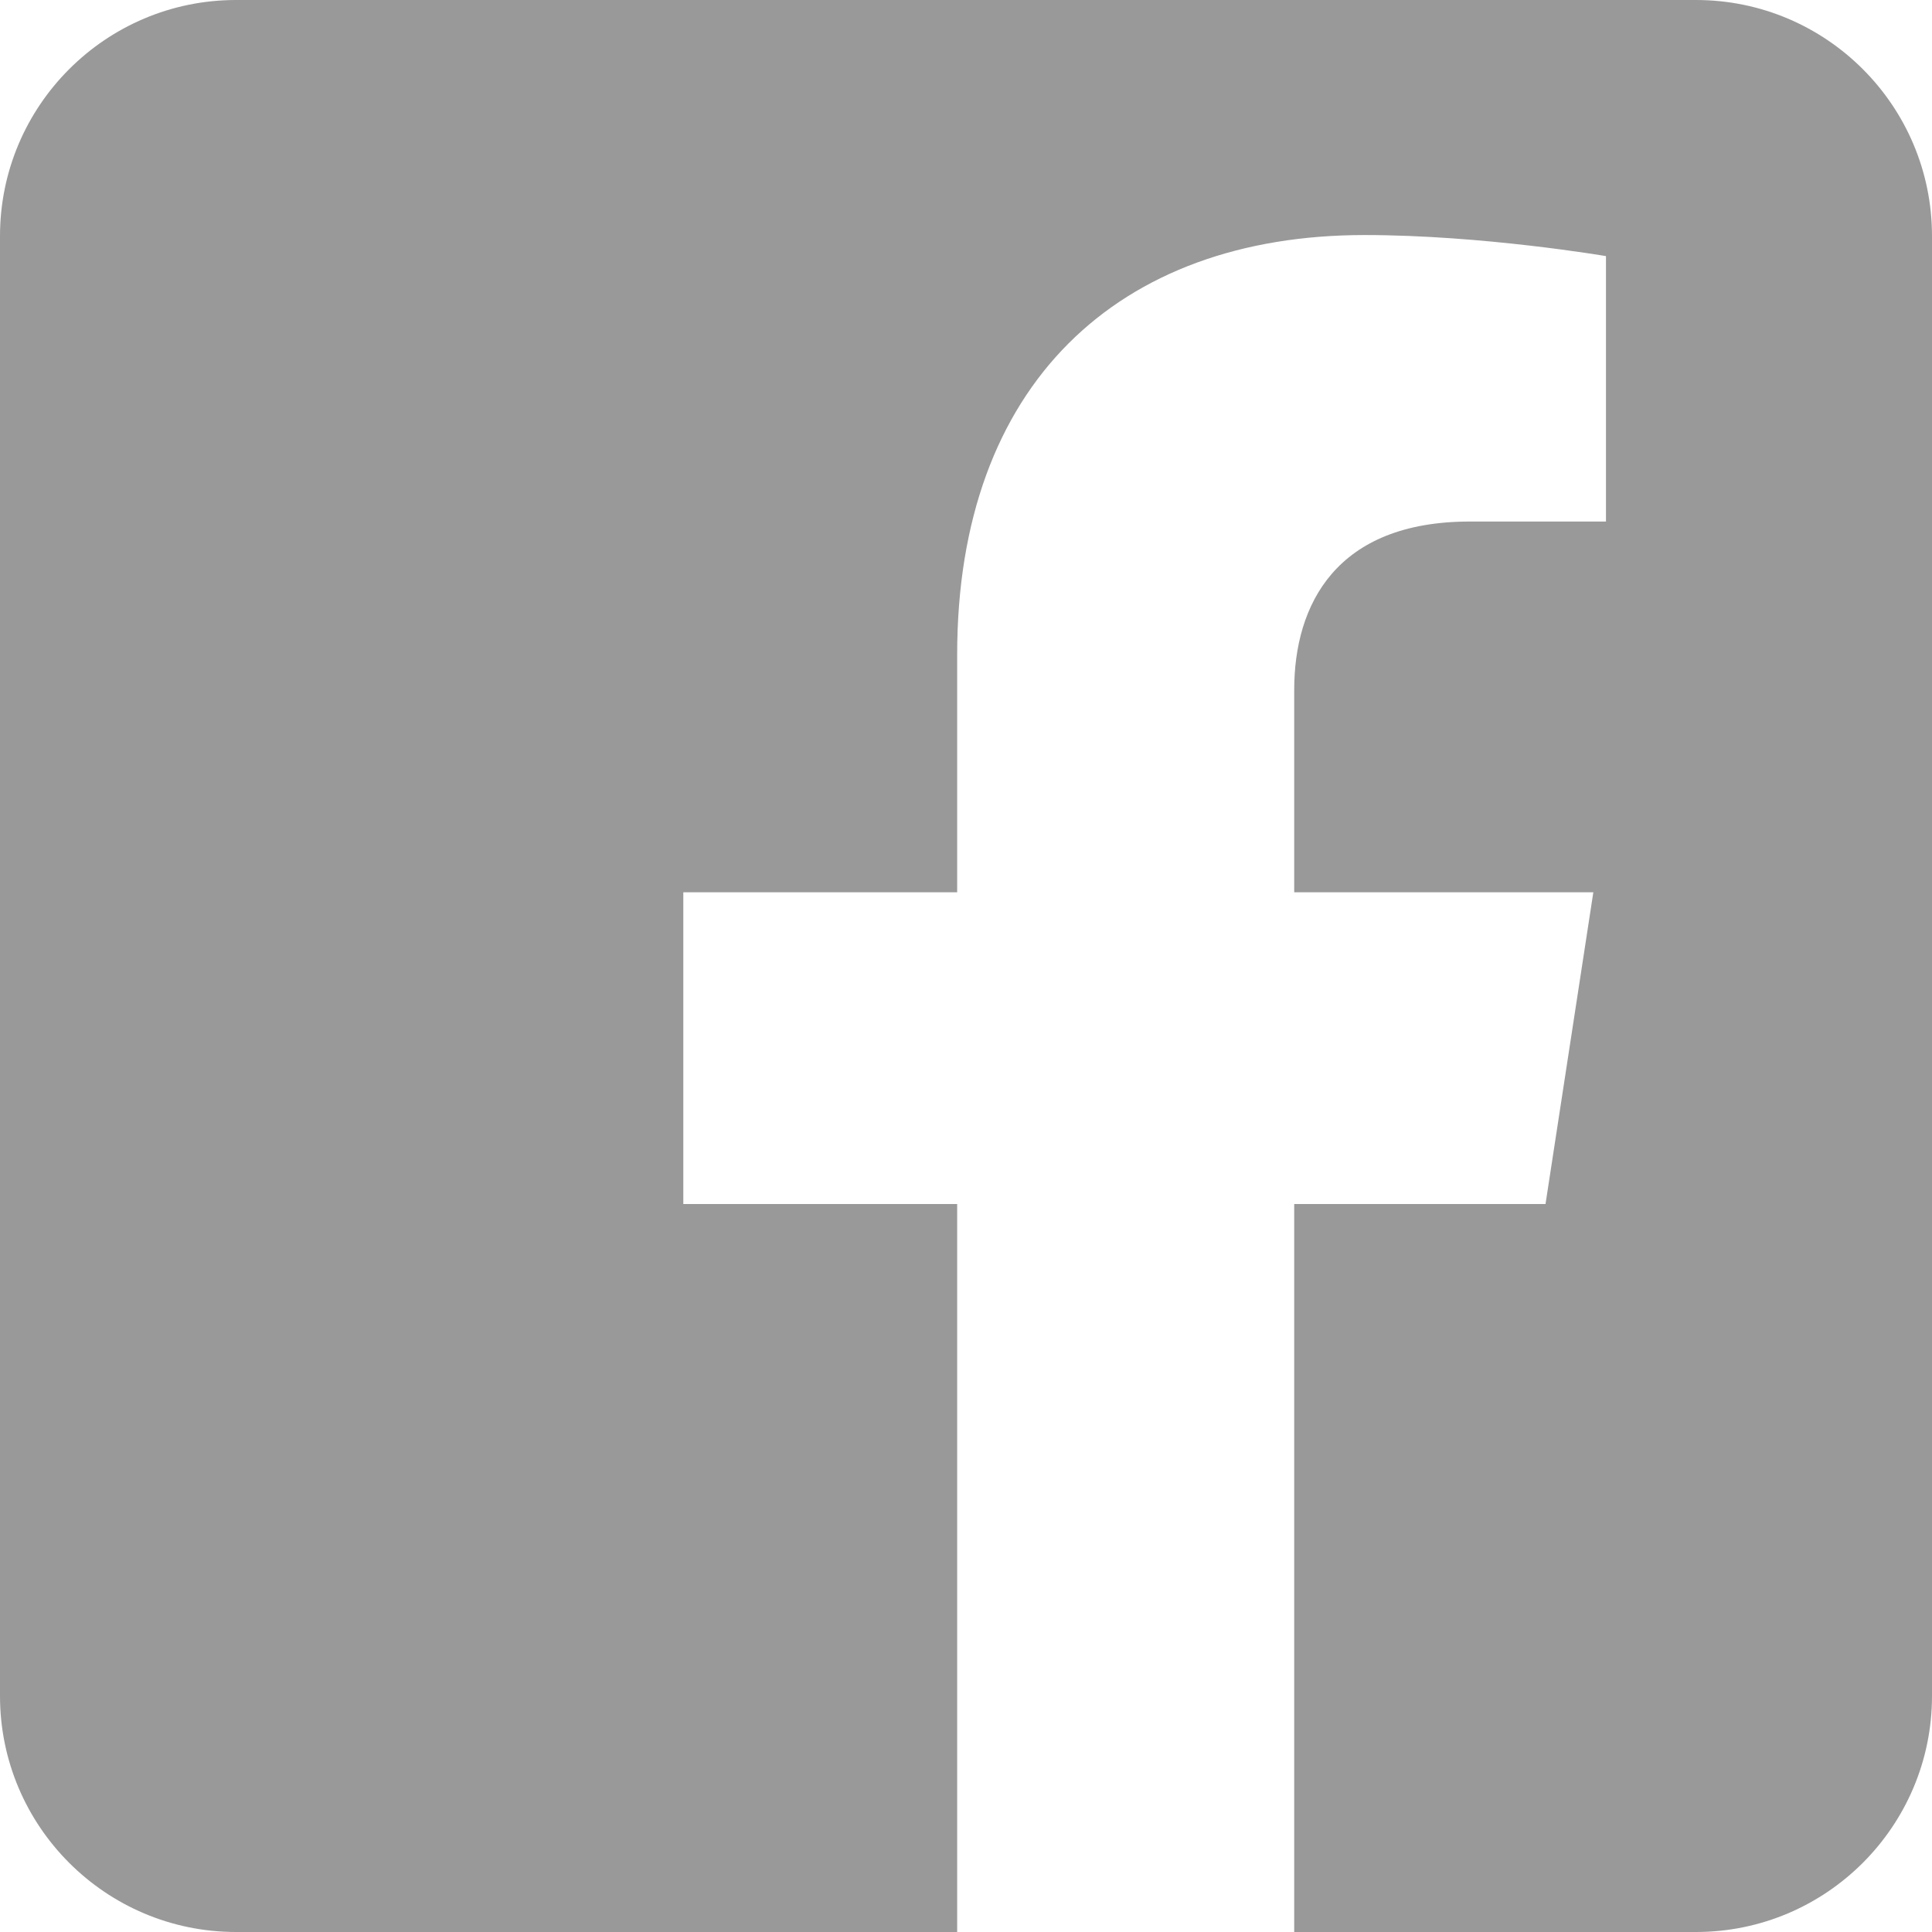
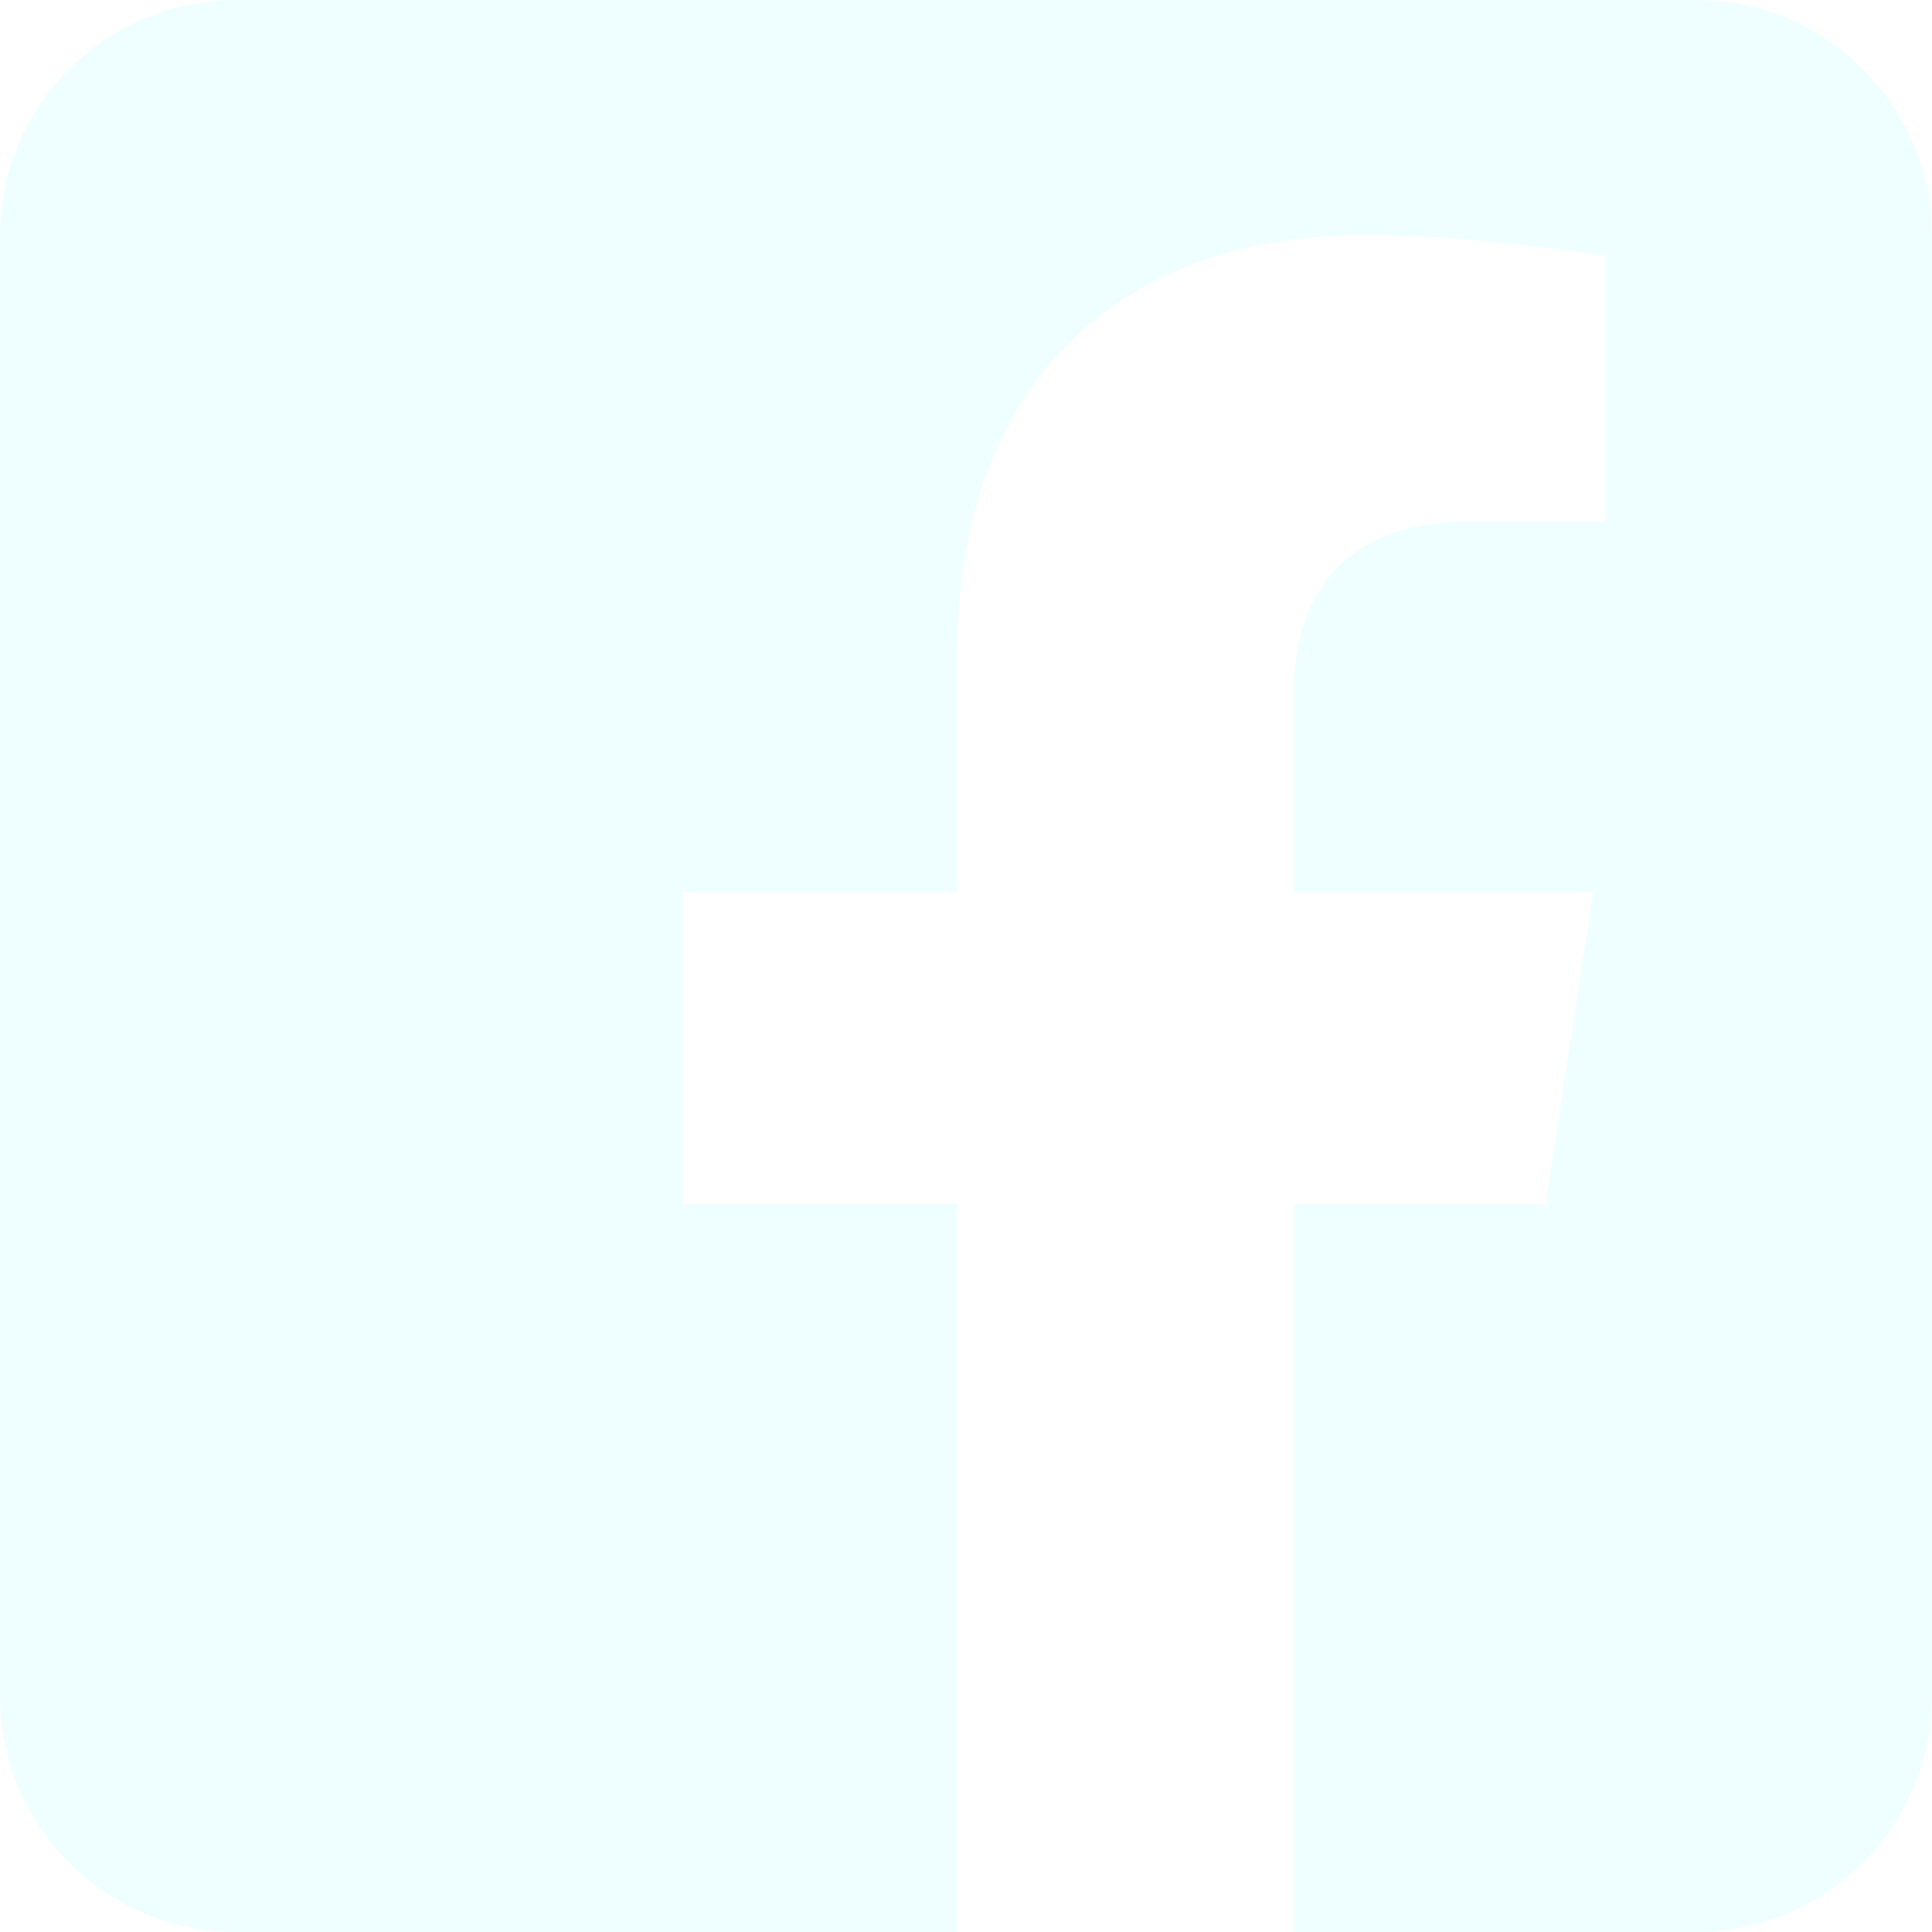
<svg xmlns="http://www.w3.org/2000/svg" height="100%" style="fill-rule:evenodd;clip-rule:evenodd;stroke-linejoin:round;stroke-miterlimit:2;" version="1.1" viewBox="0 0 512 512" width="100%" xml:space="preserve">
-   <path fill="#999999" d="M449.446,0c34.525,0 62.554,28.03 62.554,62.554l0,386.892c0,34.524 -28.03,62.554 -62.554,62.554l-106.468,0l0,-192.915l66.6,0l12.672,-82.621l-79.272,0l0,-53.617c0,-22.603 11.073,-44.636 46.58,-44.636l36.042,0l0,-70.34c0,0 -32.71,-5.582 -63.982,-5.582c-65.288,0 -107.96,39.569 -107.96,111.204l0,62.971l-72.573,0l0,82.621l72.573,0l0,192.915l-191.104,0c-34.524,0 -62.554,-28.03 -62.554,-62.554l0,-386.892c0,-34.524 28.029,-62.554 62.554,-62.554l386.892,0Z" />
+   <path fill="#EFFFFF" d="M449.446,0c34.525,0 62.554,28.03 62.554,62.554l0,386.892c0,34.524 -28.03,62.554 -62.554,62.554l-106.468,0l0,-192.915l66.6,0l12.672,-82.621l-79.272,0l0,-53.617c0,-22.603 11.073,-44.636 46.58,-44.636l36.042,0l0,-70.34c0,0 -32.71,-5.582 -63.982,-5.582c-65.288,0 -107.96,39.569 -107.96,111.204l0,62.971l-72.573,0l0,82.621l72.573,0l0,192.915l-191.104,0c-34.524,0 -62.554,-28.03 -62.554,-62.554l0,-386.892c0,-34.524 28.029,-62.554 62.554,-62.554l386.892,0Z" />
</svg>
